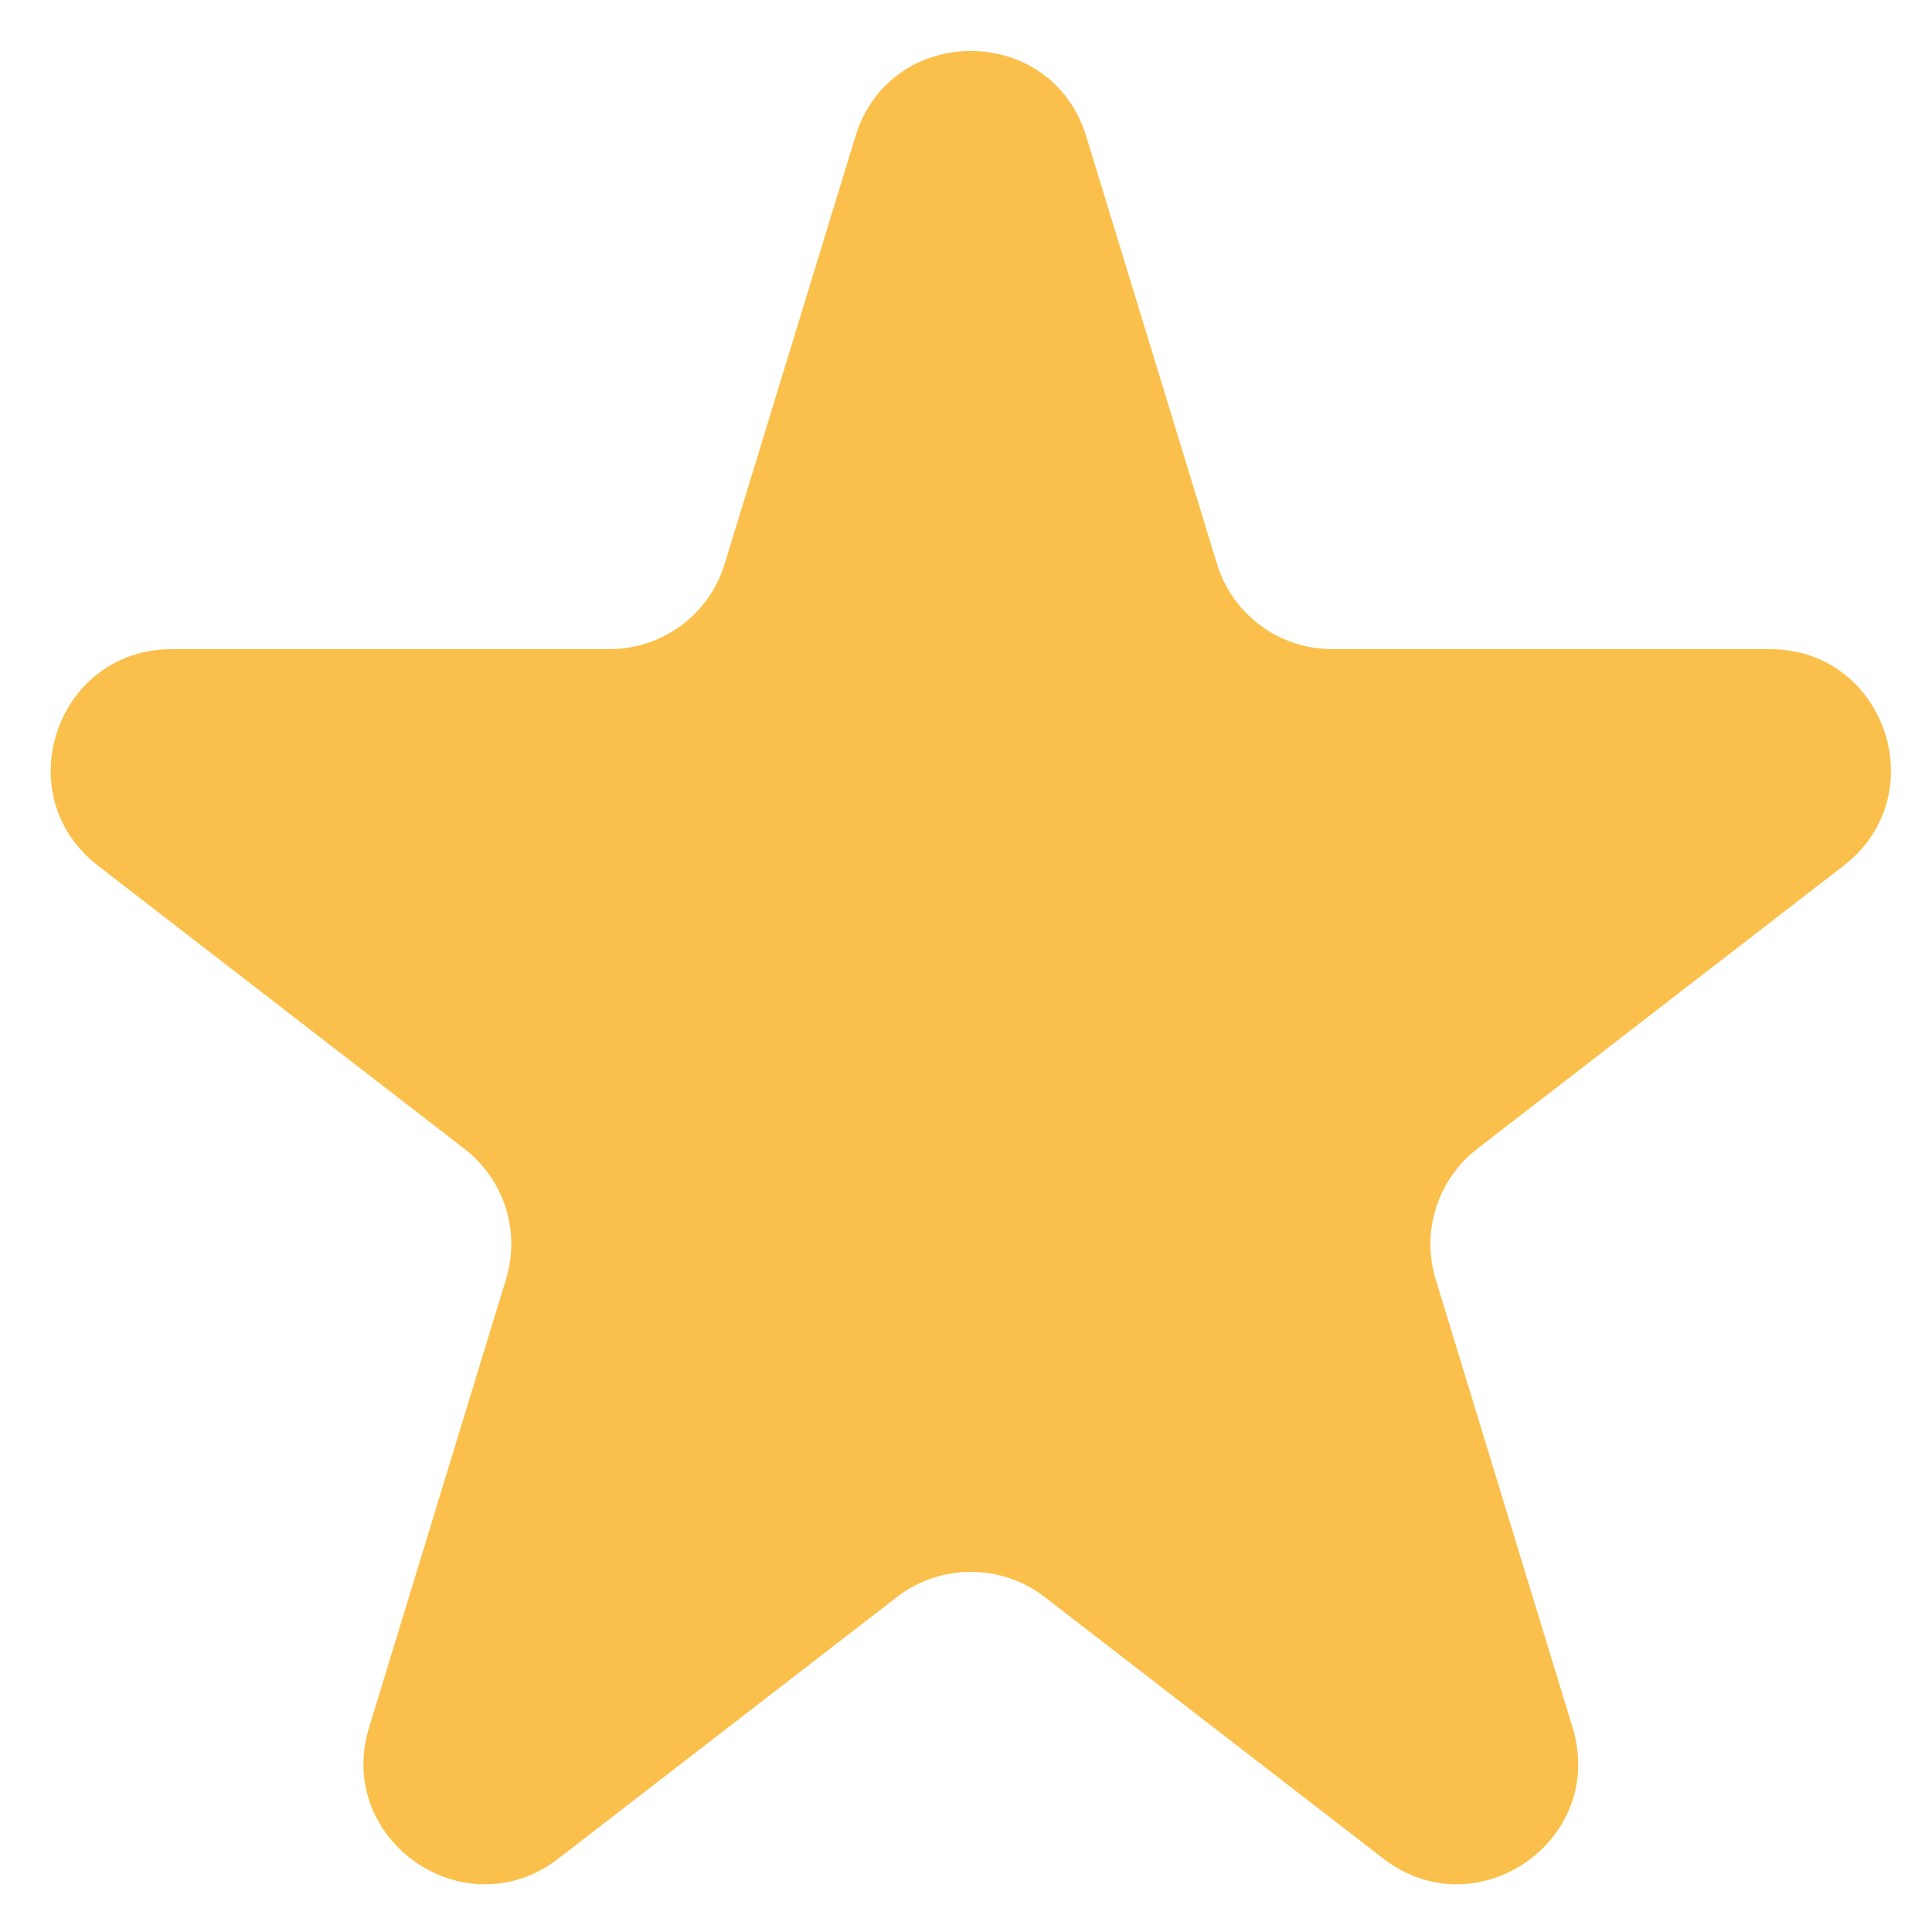
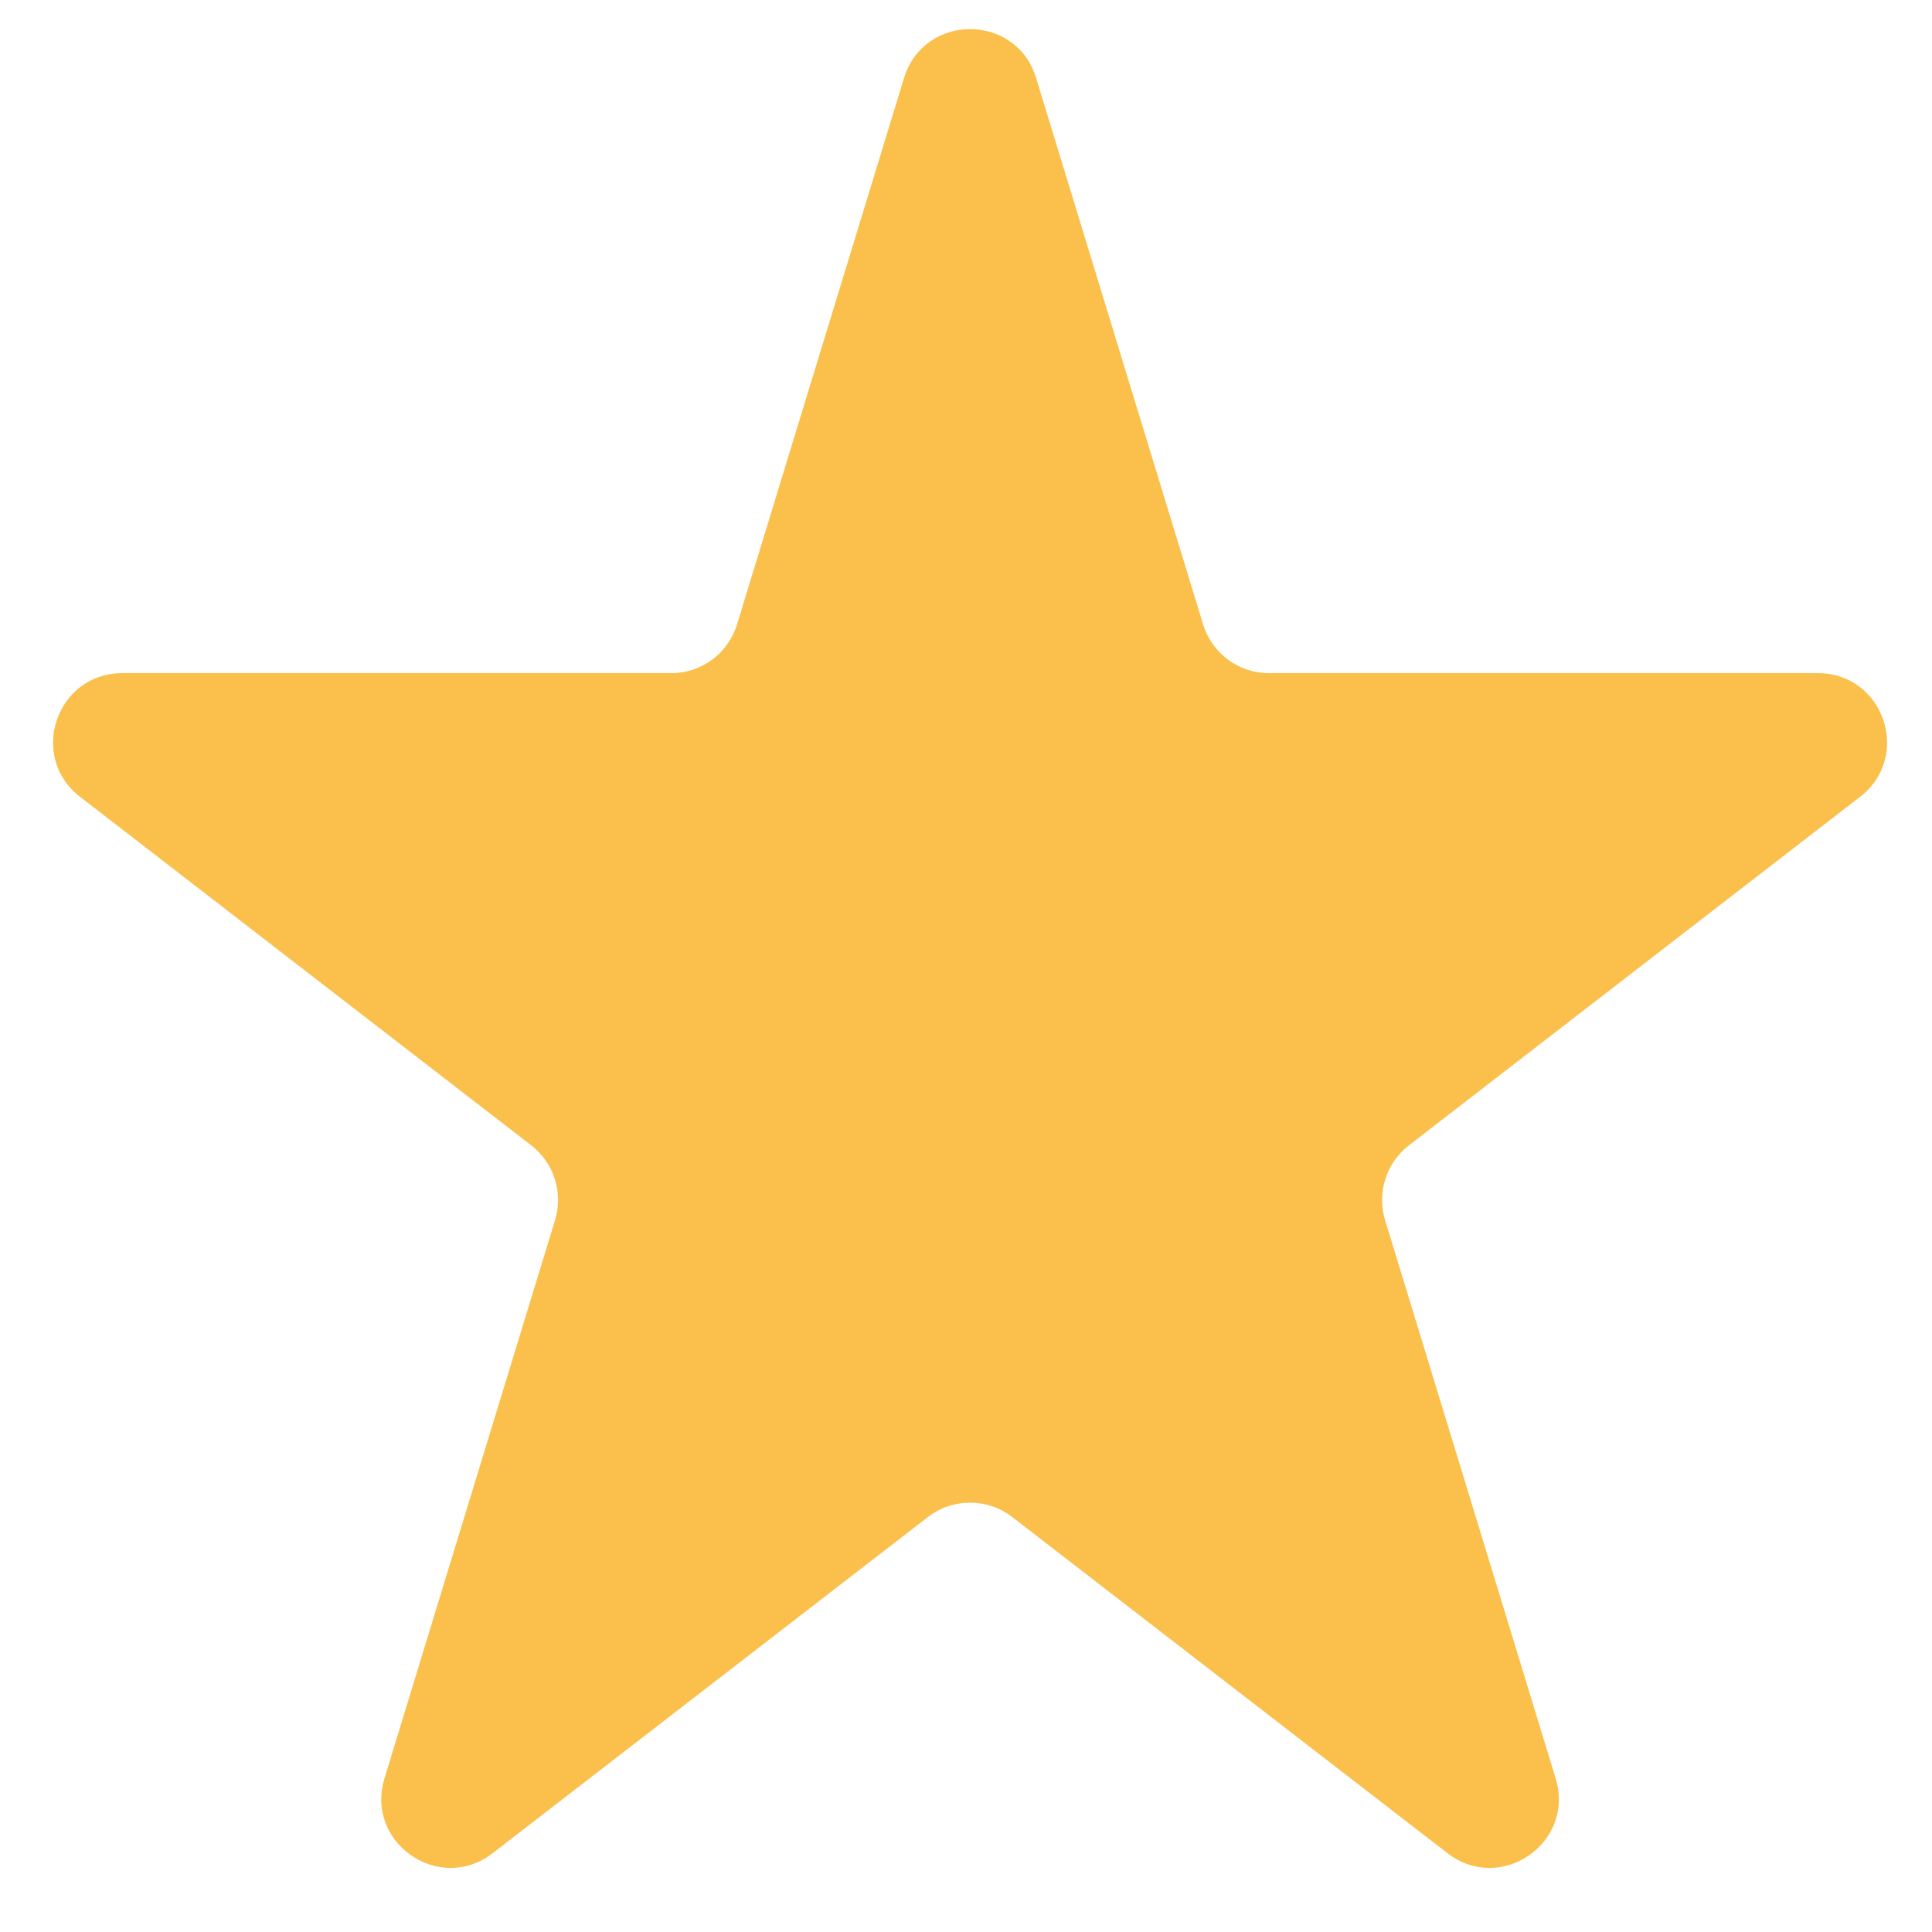
- <svg xmlns="http://www.w3.org/2000/svg" width="8" height="8" viewBox="0 0 8 8" fill="none">
-   <path d="M3.542 0.565C3.686 0.093 4.354 0.093 4.498 0.565L5.039 2.334C5.103 2.545 5.297 2.688 5.517 2.688H7.329C7.806 2.688 8.012 3.292 7.635 3.584L6.117 4.757C5.953 4.884 5.884 5.099 5.945 5.298L6.512 7.154C6.654 7.62 6.114 7.994 5.728 7.696L4.326 6.613C4.146 6.474 3.894 6.474 3.714 6.613L2.312 7.696C1.926 7.994 1.386 7.62 1.528 7.154L2.095 5.298C2.156 5.099 2.088 4.884 1.923 4.757L0.405 3.584C0.028 3.292 0.234 2.688 0.711 2.688H2.523C2.743 2.688 2.937 2.545 3.001 2.334L3.542 0.565Z" fill="#FAC04B" />
+ <svg xmlns="http://www.w3.org/2000/svg" width="14" height="14" viewBox="0 0 14 14" fill="none">
+   <path d="M6.551 0.565C6.696 0.093 7.364 0.093 7.508 0.565L8.718 4.524C8.782 4.735 8.976 4.878 9.196 4.878H13.174C13.65 4.878 13.857 5.482 13.479 5.774L10.209 8.3C10.045 8.427 9.976 8.643 10.037 8.842L11.273 12.887C11.416 13.354 10.875 13.727 10.489 13.429L7.335 10.993C7.155 10.854 6.904 10.854 6.724 10.993L3.57 13.429C3.184 13.727 2.643 13.354 2.786 12.887L4.022 8.842C4.083 8.643 4.014 8.427 3.85 8.3L0.58 5.774C0.202 5.482 0.409 4.878 0.885 4.878H4.863C5.083 4.878 5.277 4.735 5.341 4.524L6.551 0.565Z" fill="#FAC04B" />
</svg>
